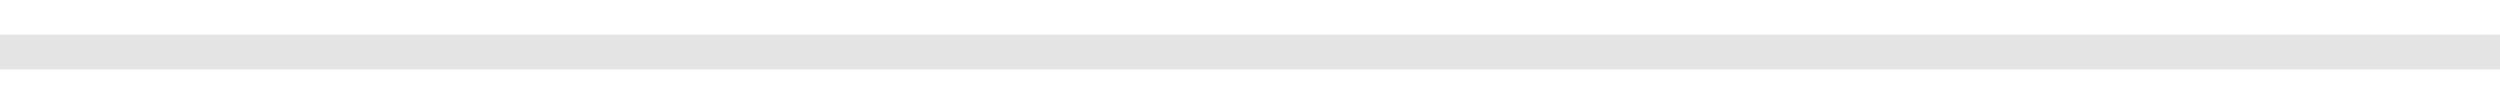
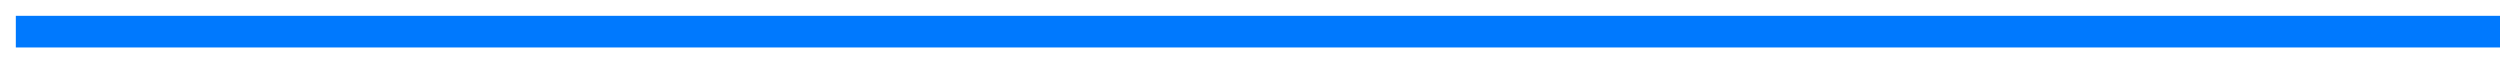
- <svg xmlns="http://www.w3.org/2000/svg" version="1.1" width="144px" height="6px" viewBox="454 2660  144 6">
-   <g transform="matrix(-1 0 0 -1 1052 5326 )">
-     <path d="M 454 2663  L 598 2663  " stroke-width="2" stroke="#e4e4e4" fill="none" />
+ <svg xmlns="http://www.w3.org/2000/svg" version="1.1" width="158px" height="4px" viewBox="92 2558  158 4">
+   <g transform="matrix(-1 0 0 -1 342 5120 )">
+     <path d="M 92 2560  L 249 2560  " stroke-width="2" stroke="#0079fe" fill="none" />
  </g>
</svg>
